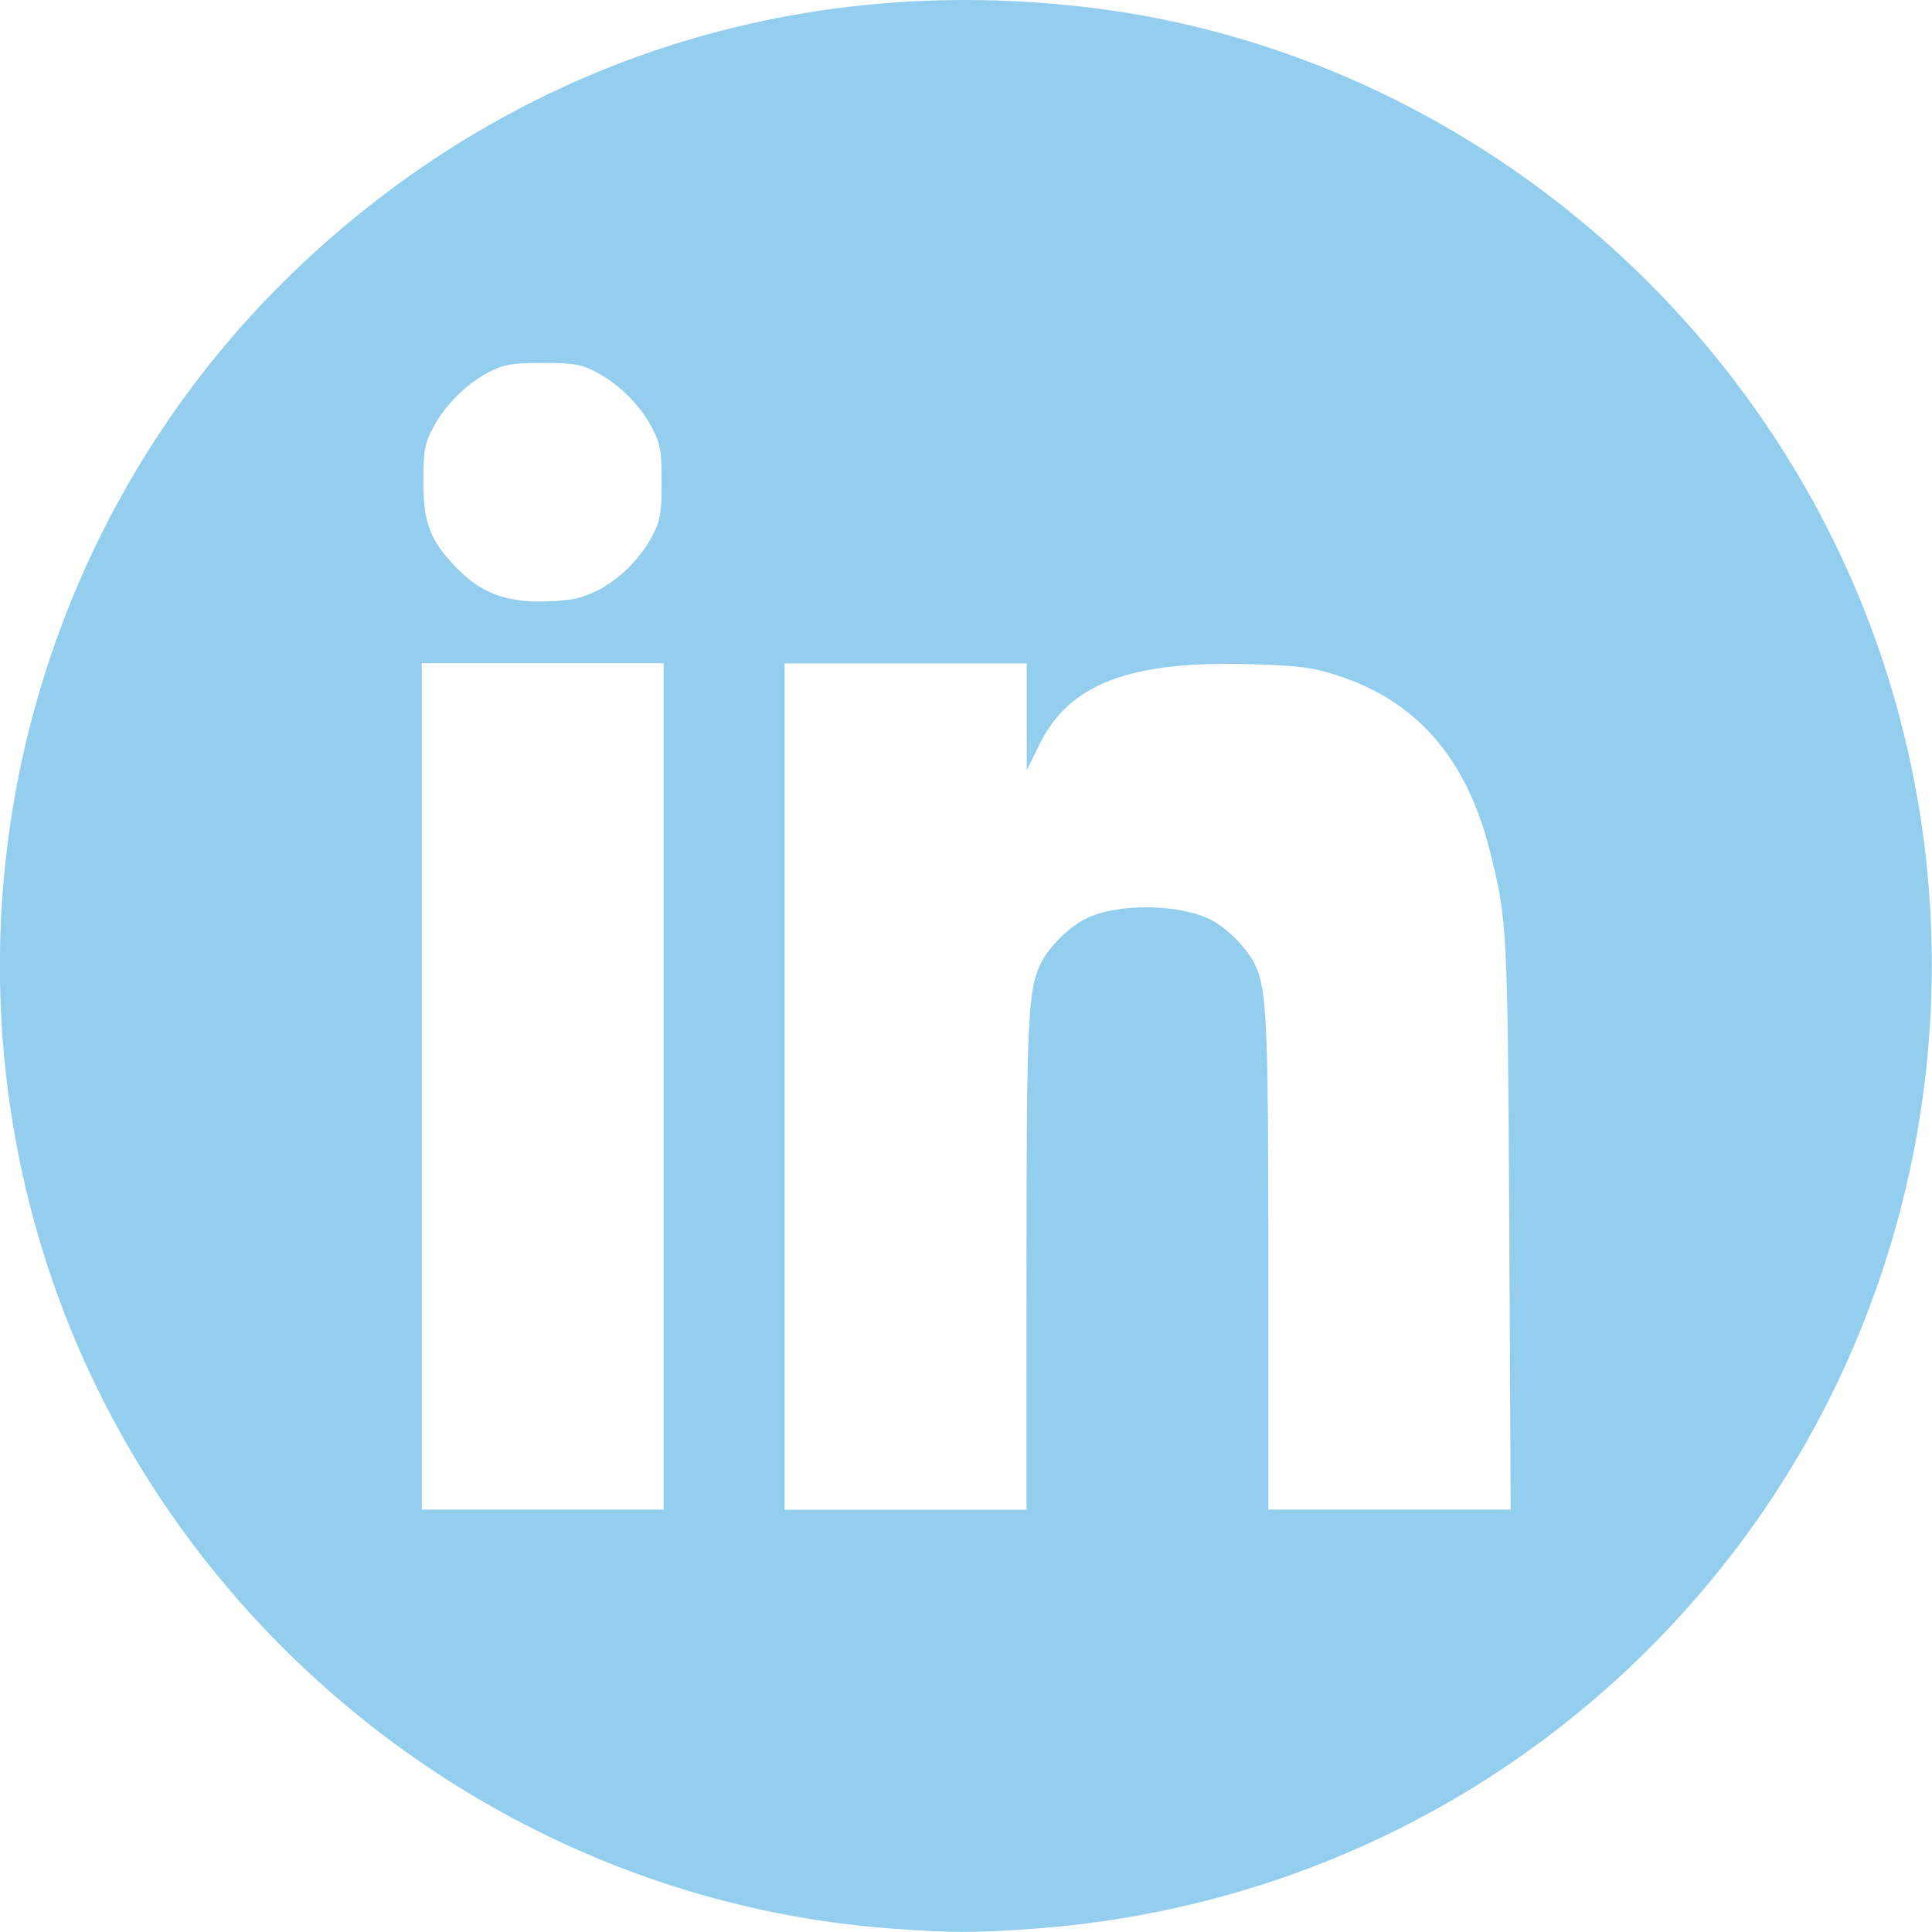
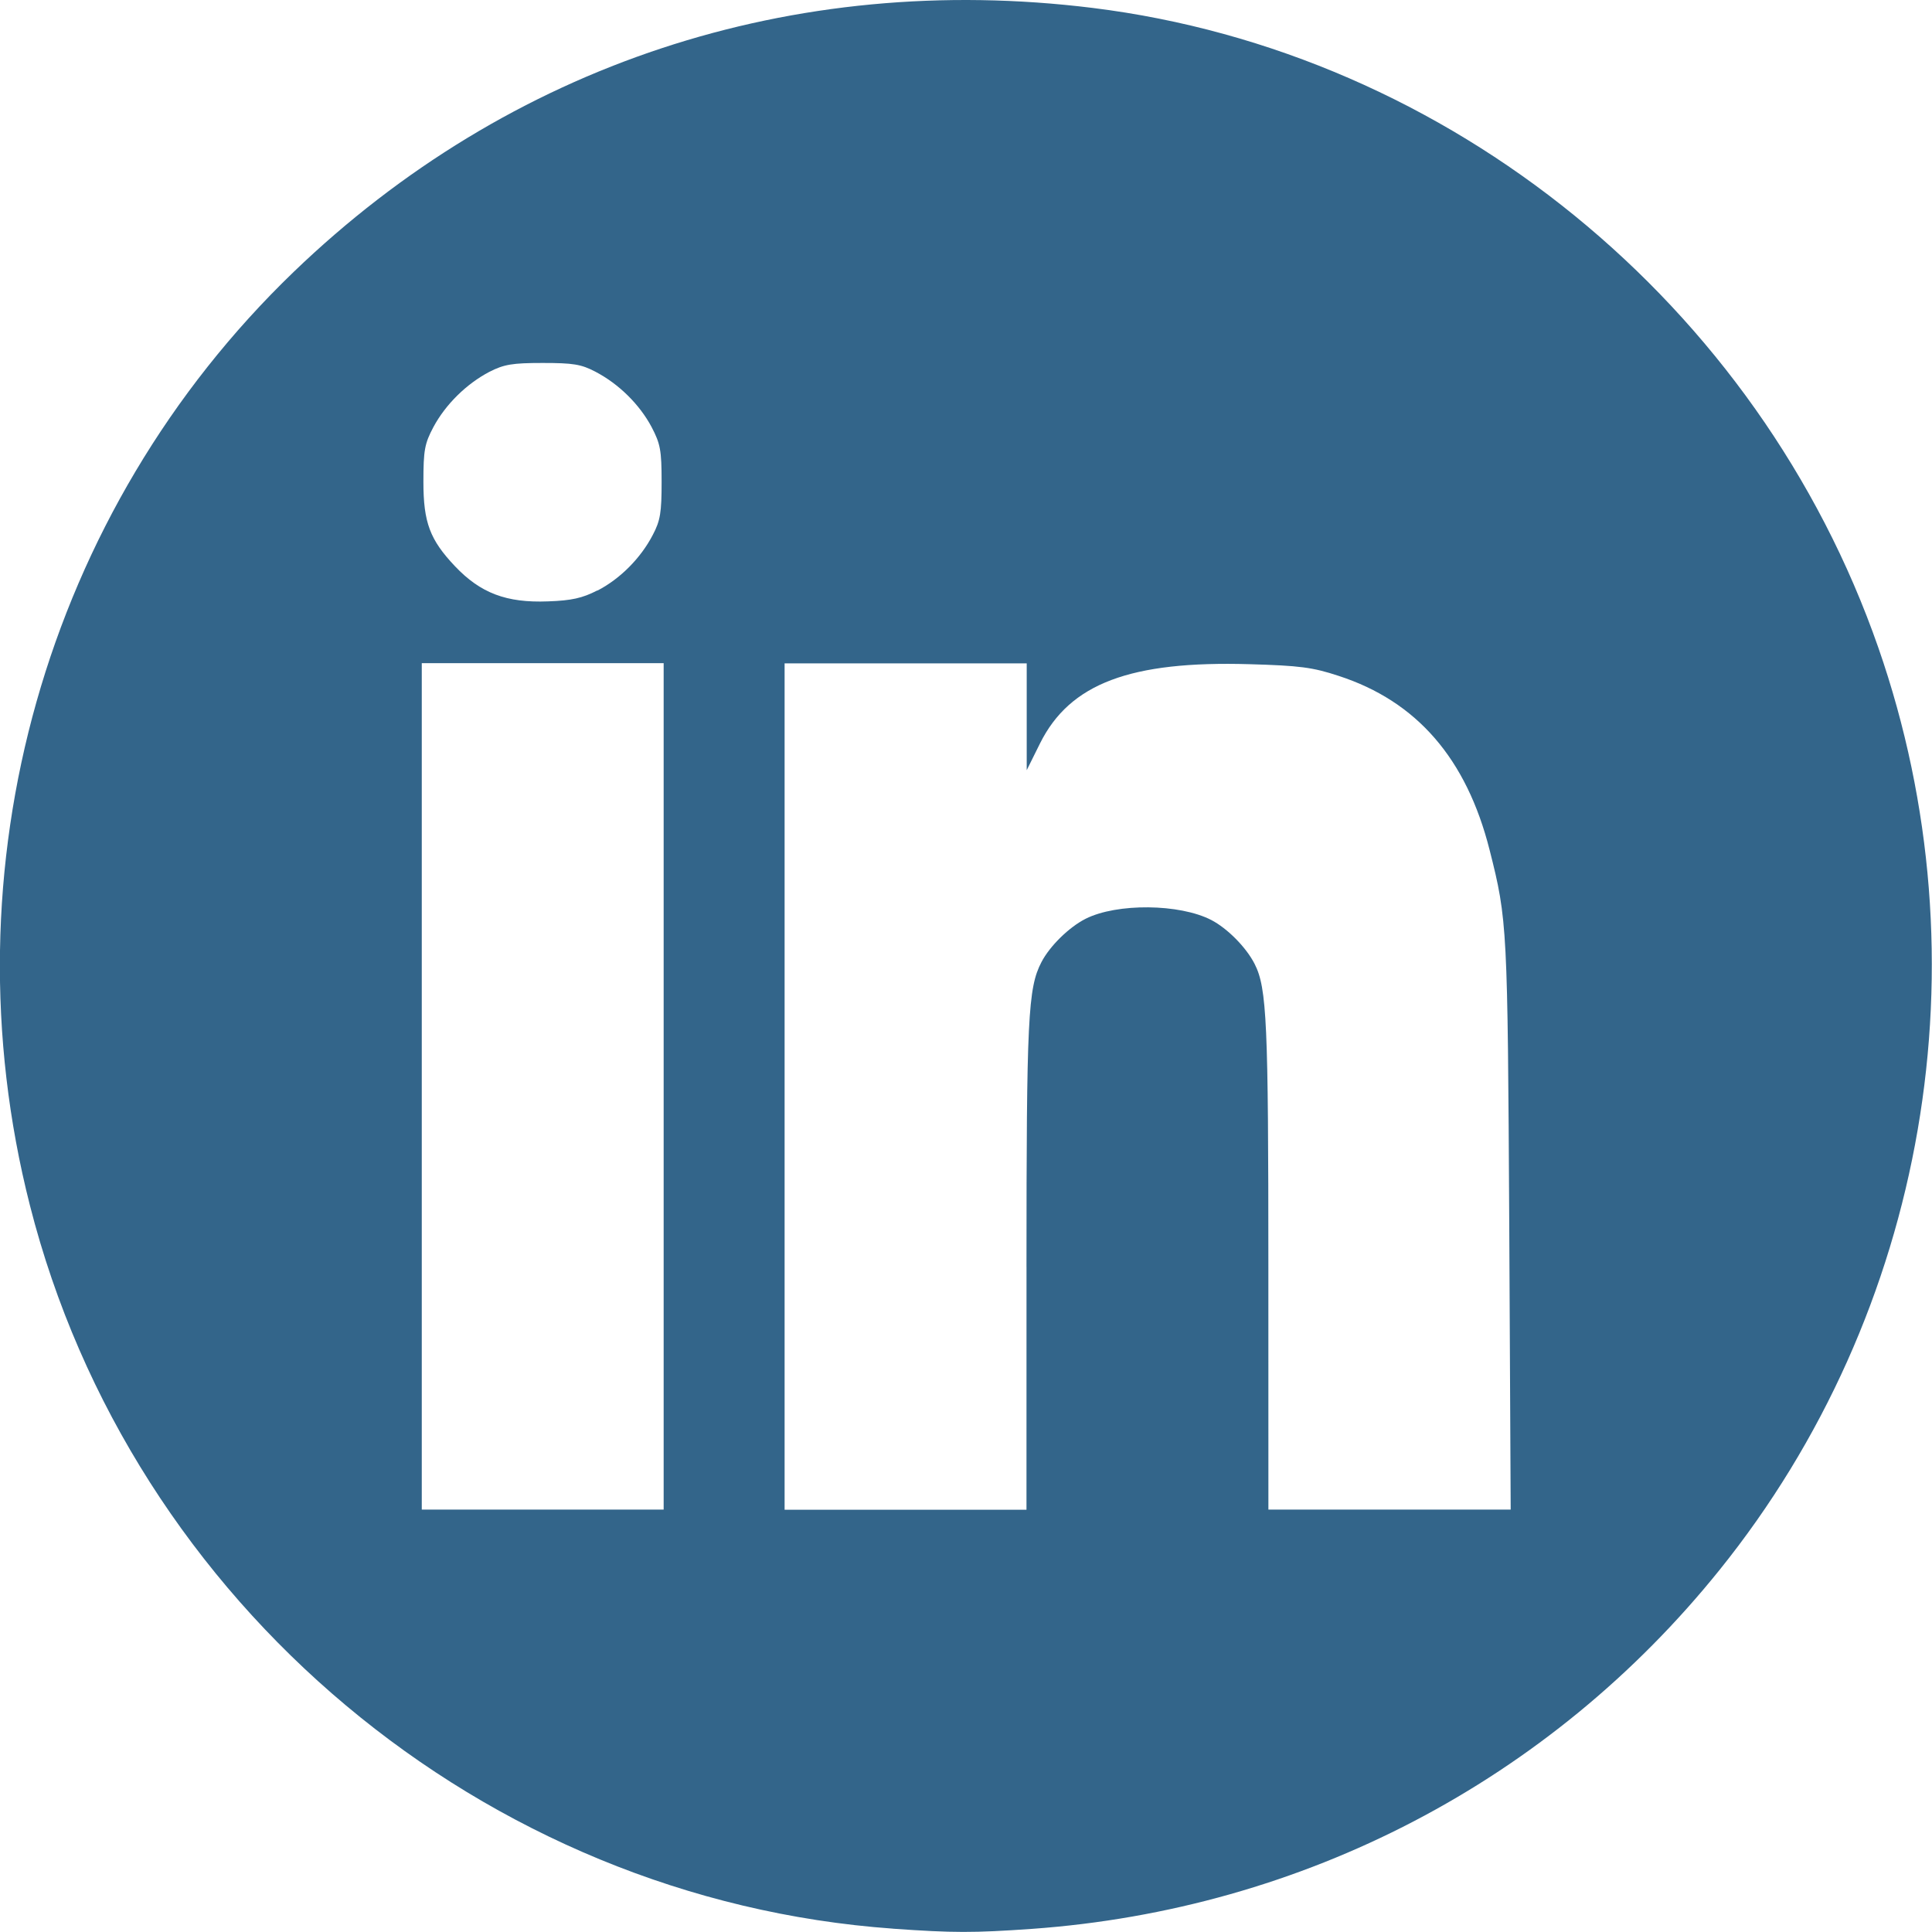
<svg xmlns="http://www.w3.org/2000/svg" width="9.441mm" height="9.441mm" viewBox="0 0 9.441 9.441" version="1.1" id="svg5" xml:space="preserve">
  <defs id="defs2" />
  <g id="layer1" transform="translate(-38.22994,-333.3913)">
    <rect style="opacity:1;fill:none;fill-opacity:1;stroke:none;stroke-width:0.743;stroke-linejoin:round;stroke-dasharray:none;stroke-opacity:1" id="rect20511" width="210.518" height="44.775" x="-0.247" y="308.565" />
-     <path style="fill:#94ceef;fill-opacity:1;stroke-width:0.018" d="m 42.594,342.816 c -2,-0.143 -3.723,-1.587 -4.218,-3.535 -0.419,-1.647 0.075,-3.392 1.289,-4.561 1.053,-1.013 2.439,-1.471 3.904,-1.29 1.744,0.216 3.255,1.447 3.84,3.127 0.533,1.532 0.238,3.247 -0.777,4.507 -0.829,1.03 -2.033,1.658 -3.359,1.753 -0.286,0.02 -0.385,0.02 -0.68,-8.8e-4 z m -1.121,-4.116 v -2.068 H 40.882 40.291 v 2.068 2.068 h 0.591 0.591 z m 1.773,0.882 c 1.39e-4,-1.215 0.007,-1.362 0.073,-1.489 0.041,-0.079 0.135,-0.171 0.216,-0.212 0.153,-0.077 0.459,-0.074 0.614,0.006 0.079,0.041 0.171,0.134 0.212,0.215 0.06,0.118 0.067,0.288 0.067,1.48 l 1.4e-4,1.186 h 0.592 0.592 l -0.007,-1.389 c -0.008,-1.458 -0.009,-1.491 -0.096,-1.834 -0.113,-0.447 -0.356,-0.727 -0.738,-0.851 -0.127,-0.042 -0.191,-0.05 -0.435,-0.057 -0.582,-0.017 -0.878,0.094 -1.024,0.387 l -0.065,0.131 v -0.261 -0.261 H 42.655 42.064 v 2.068 2.068 h 0.591 0.591 l 1.4e-4,-1.186 z m -2.096,-3.305 c 0.11,-0.057 0.211,-0.158 0.27,-0.272 0.037,-0.07 0.043,-0.11 0.043,-0.259 -3.7e-5,-0.154 -0.006,-0.186 -0.049,-0.268 -0.059,-0.111 -0.161,-0.211 -0.274,-0.27 -0.07,-0.037 -0.11,-0.043 -0.259,-0.043 -0.148,0 -0.188,0.007 -0.259,0.043 -0.113,0.059 -0.215,0.16 -0.274,0.27 -0.043,0.081 -0.049,0.113 -0.049,0.268 -3.7e-5,0.199 0.032,0.283 0.154,0.412 0.125,0.132 0.252,0.18 0.455,0.172 0.115,-0.004 0.168,-0.016 0.24,-0.053 z" id="path25495" />
+     <path style="fill:#33658aff;fill-opacity:1;stroke-width:0.018" d="m 42.594,342.816 c -2,-0.143 -3.723,-1.587 -4.218,-3.535 -0.419,-1.647 0.075,-3.392 1.289,-4.561 1.053,-1.013 2.439,-1.471 3.904,-1.29 1.744,0.216 3.255,1.447 3.84,3.127 0.533,1.532 0.238,3.247 -0.777,4.507 -0.829,1.03 -2.033,1.658 -3.359,1.753 -0.286,0.02 -0.385,0.02 -0.68,-8.8e-4 z m -1.121,-4.116 v -2.068 H 40.882 40.291 v 2.068 2.068 h 0.591 0.591 z m 1.773,0.882 c 1.39e-4,-1.215 0.007,-1.362 0.073,-1.489 0.041,-0.079 0.135,-0.171 0.216,-0.212 0.153,-0.077 0.459,-0.074 0.614,0.006 0.079,0.041 0.171,0.134 0.212,0.215 0.06,0.118 0.067,0.288 0.067,1.48 l 1.4e-4,1.186 h 0.592 0.592 l -0.007,-1.389 c -0.008,-1.458 -0.009,-1.491 -0.096,-1.834 -0.113,-0.447 -0.356,-0.727 -0.738,-0.851 -0.127,-0.042 -0.191,-0.05 -0.435,-0.057 -0.582,-0.017 -0.878,0.094 -1.024,0.387 l -0.065,0.131 v -0.261 -0.261 H 42.655 42.064 v 2.068 2.068 h 0.591 0.591 l 1.4e-4,-1.186 z m -2.096,-3.305 c 0.11,-0.057 0.211,-0.158 0.27,-0.272 0.037,-0.07 0.043,-0.11 0.043,-0.259 -3.7e-5,-0.154 -0.006,-0.186 -0.049,-0.268 -0.059,-0.111 -0.161,-0.211 -0.274,-0.27 -0.07,-0.037 -0.11,-0.043 -0.259,-0.043 -0.148,0 -0.188,0.007 -0.259,0.043 -0.113,0.059 -0.215,0.16 -0.274,0.27 -0.043,0.081 -0.049,0.113 -0.049,0.268 -3.7e-5,0.199 0.032,0.283 0.154,0.412 0.125,0.132 0.252,0.18 0.455,0.172 0.115,-0.004 0.168,-0.016 0.24,-0.053 z" id="path25495" />
  </g>
</svg>
